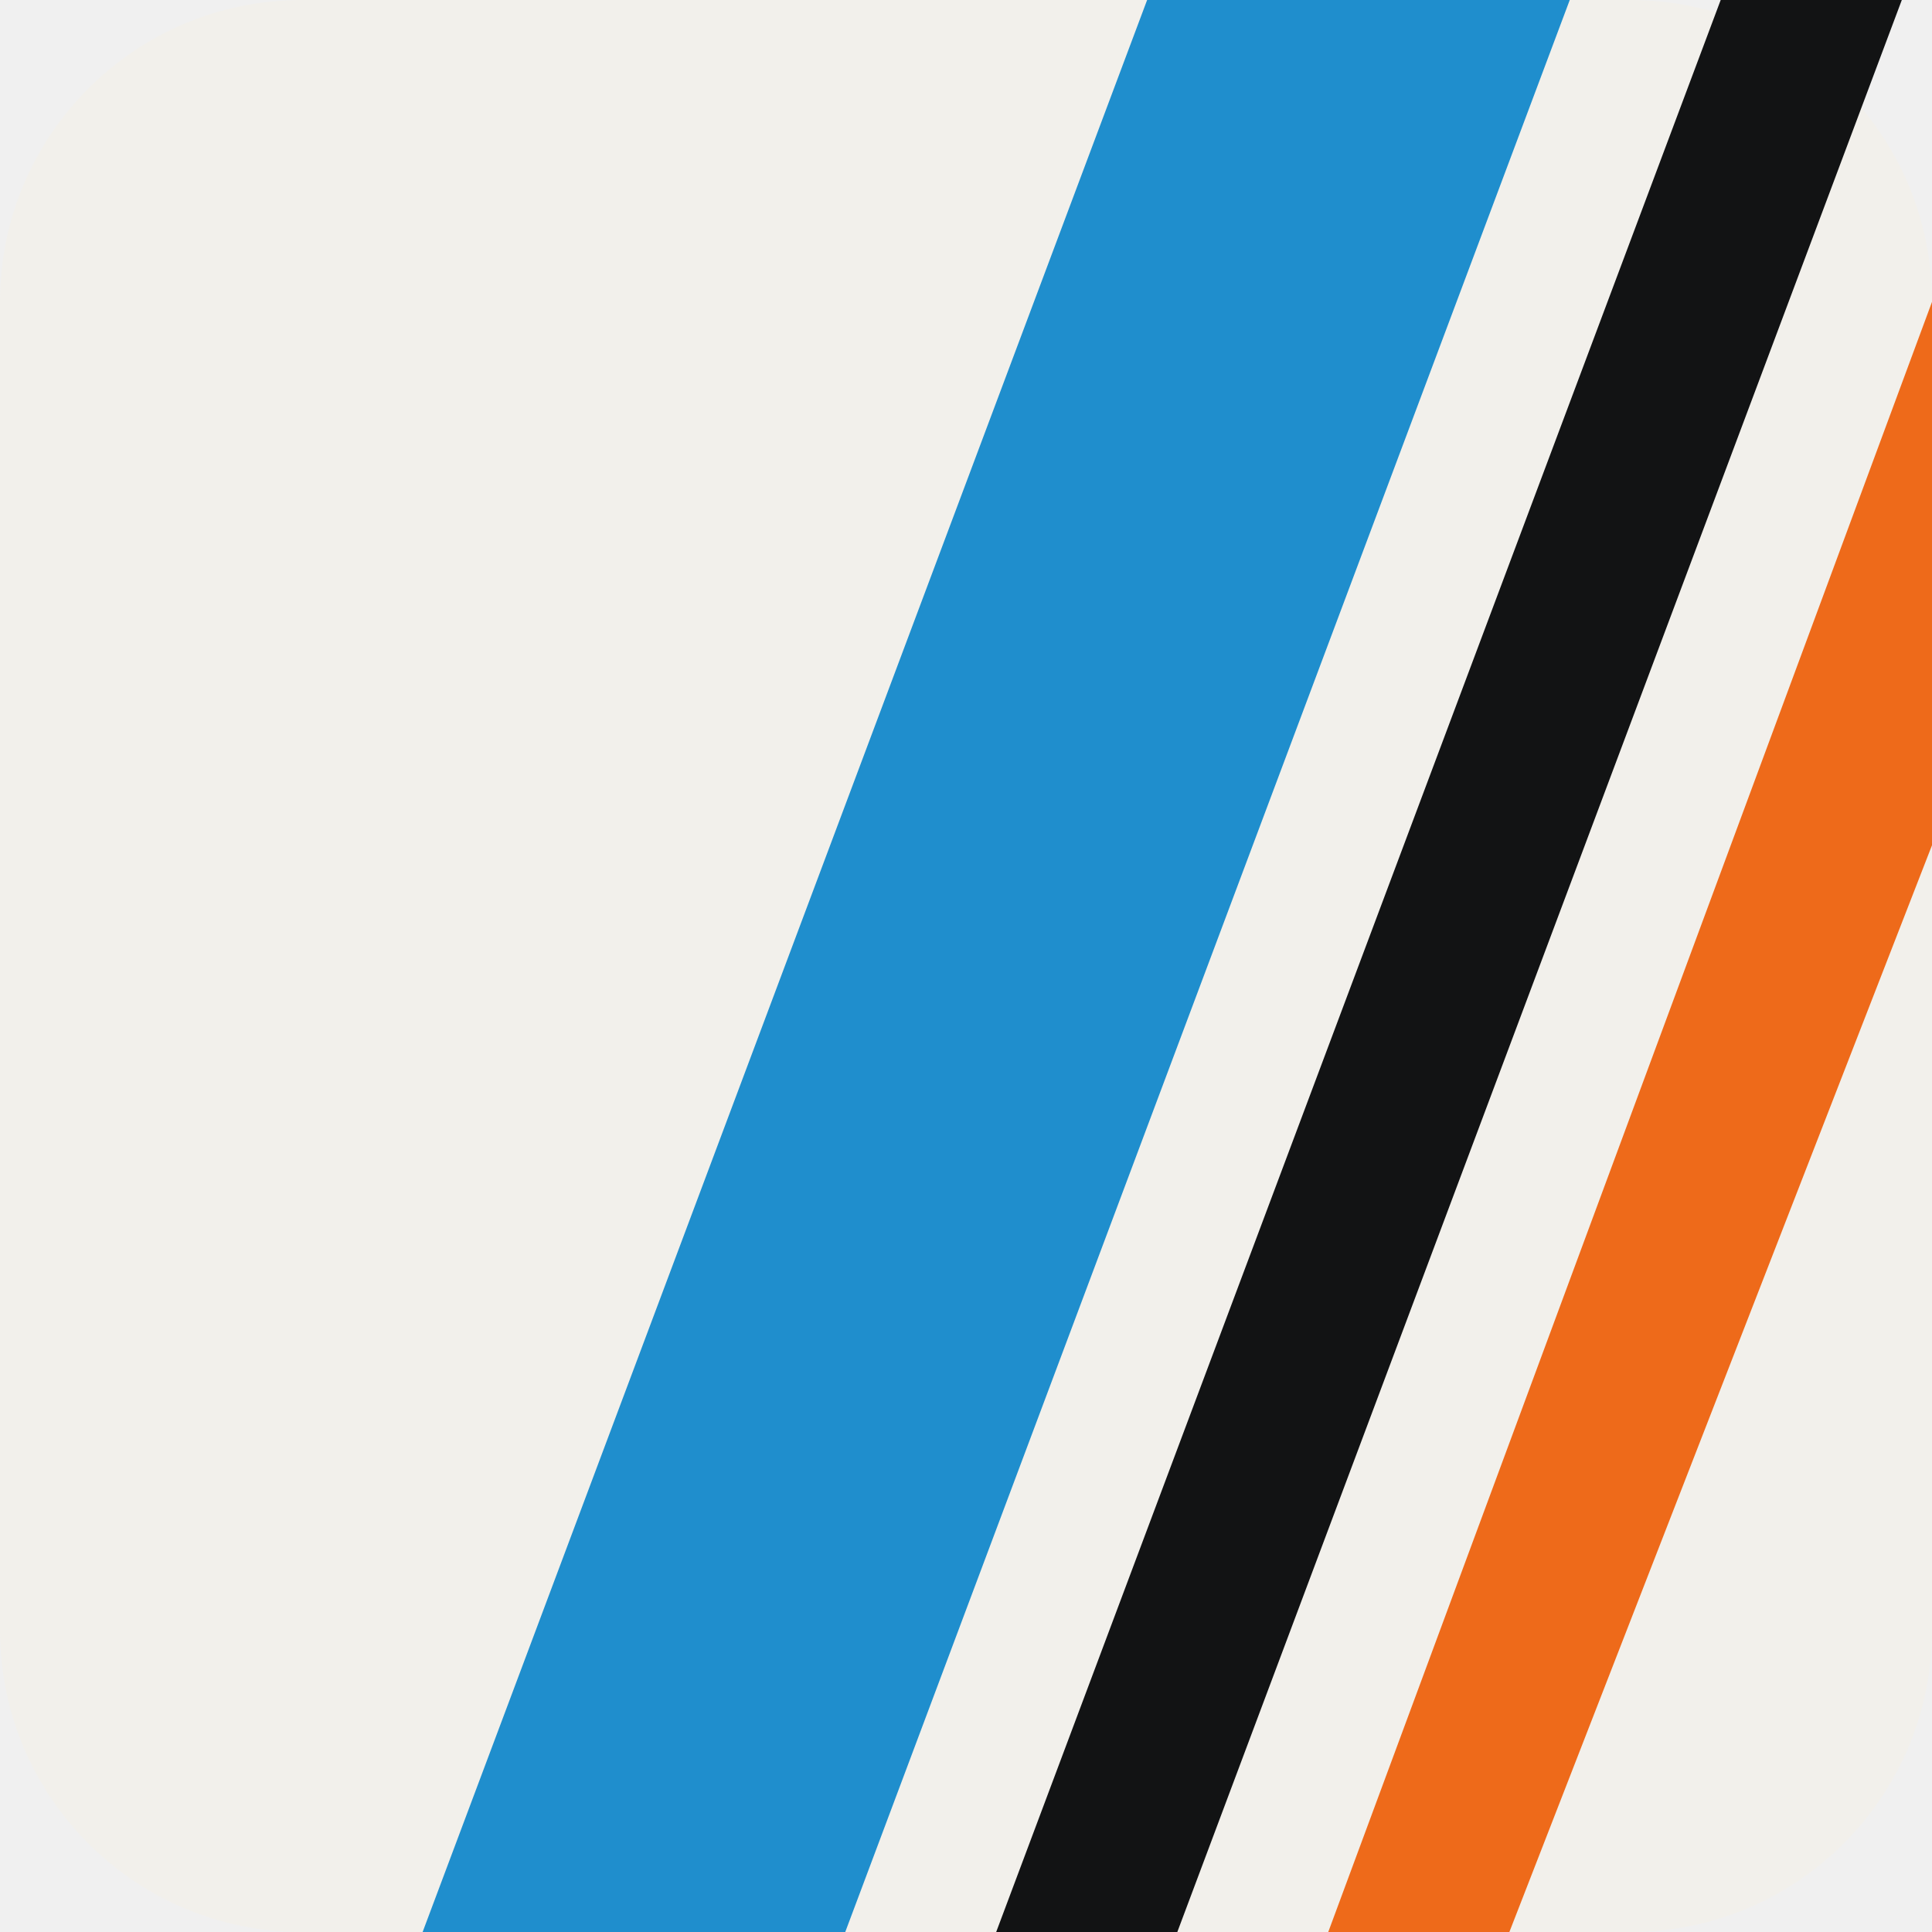
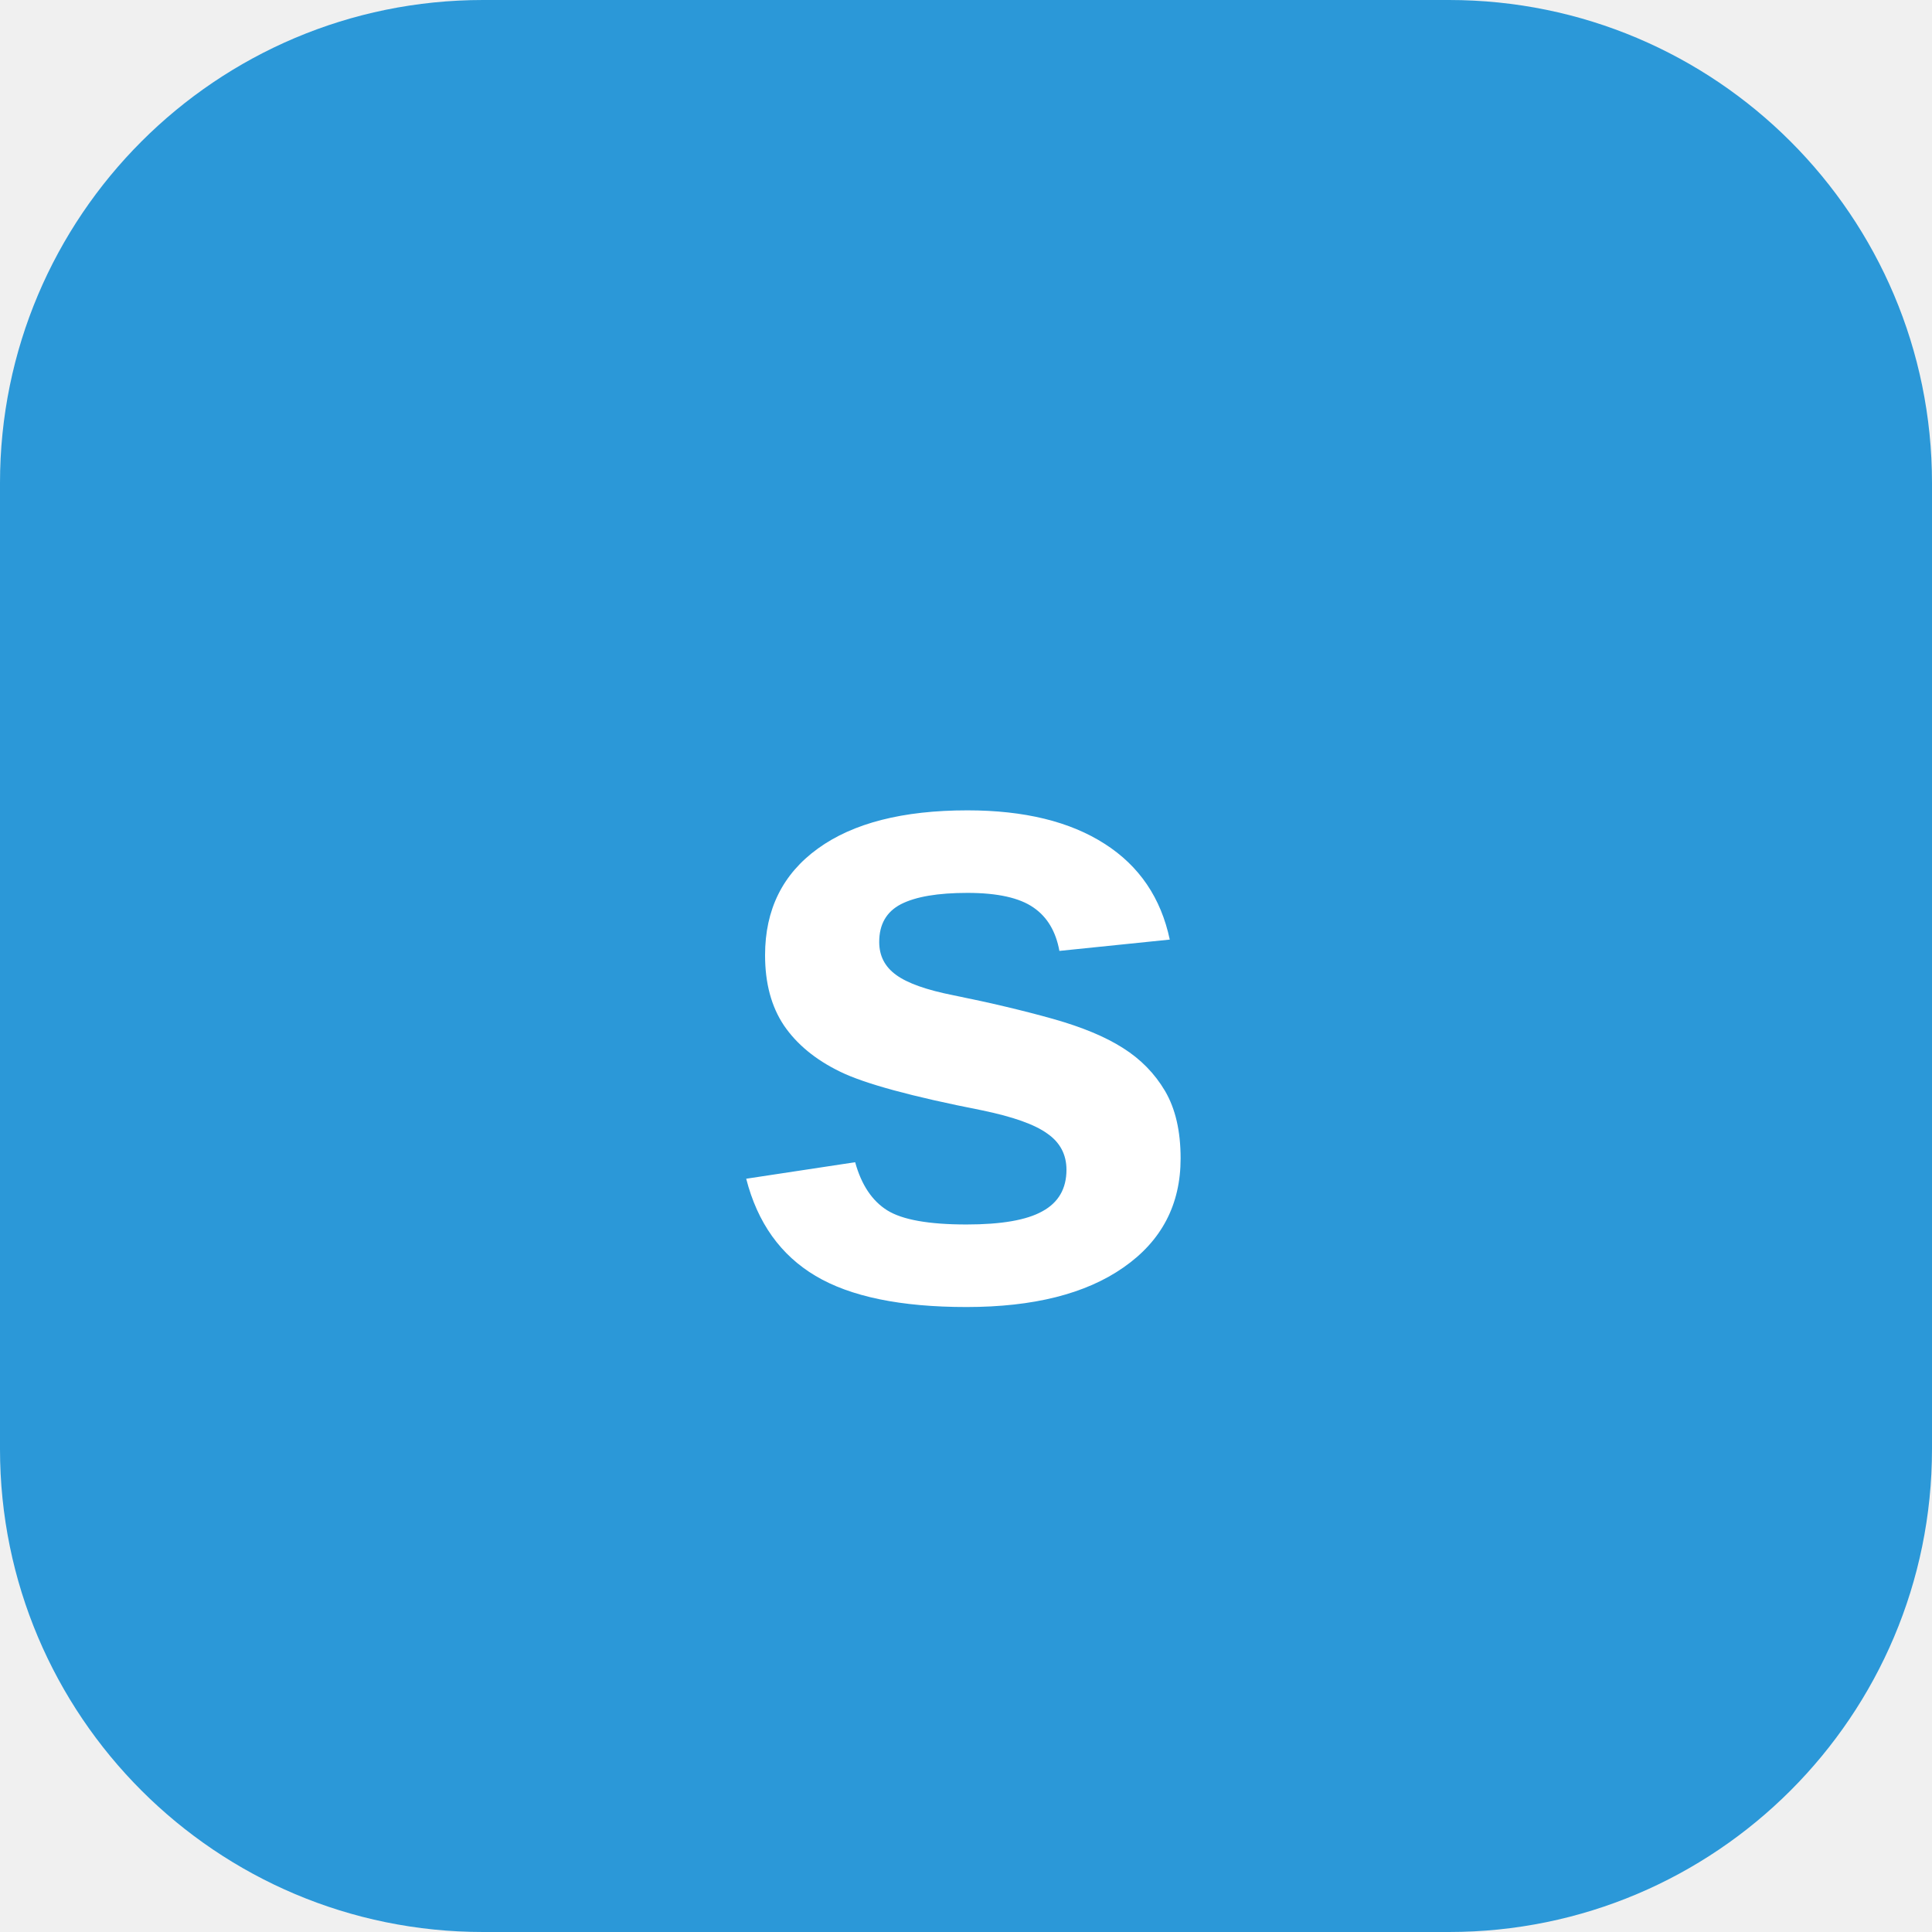
<svg xmlns="http://www.w3.org/2000/svg" viewBox="0 0 64 64">
-   <rect width="64" height="64" rx="10" fill="#f2f0eb" />
-   <path d="M14 64 38 0h14L28 64Z" fill="#1f8ecd" />
-   <path d="M33 64 57 0h6L39 64Z" fill="#121314" />
-   <path d="M44 64 64 10v18L50 64Z" fill="#ee6a1a" />
+   <rect width="64" height="64" rx="16" fill="#2b98d8" />
+   <text x="32" y="43" font-family="Arial, Helvetica, sans-serif" font-size="30" font-weight="700" fill="#ffffff" text-anchor="middle">s</text>
</svg>
